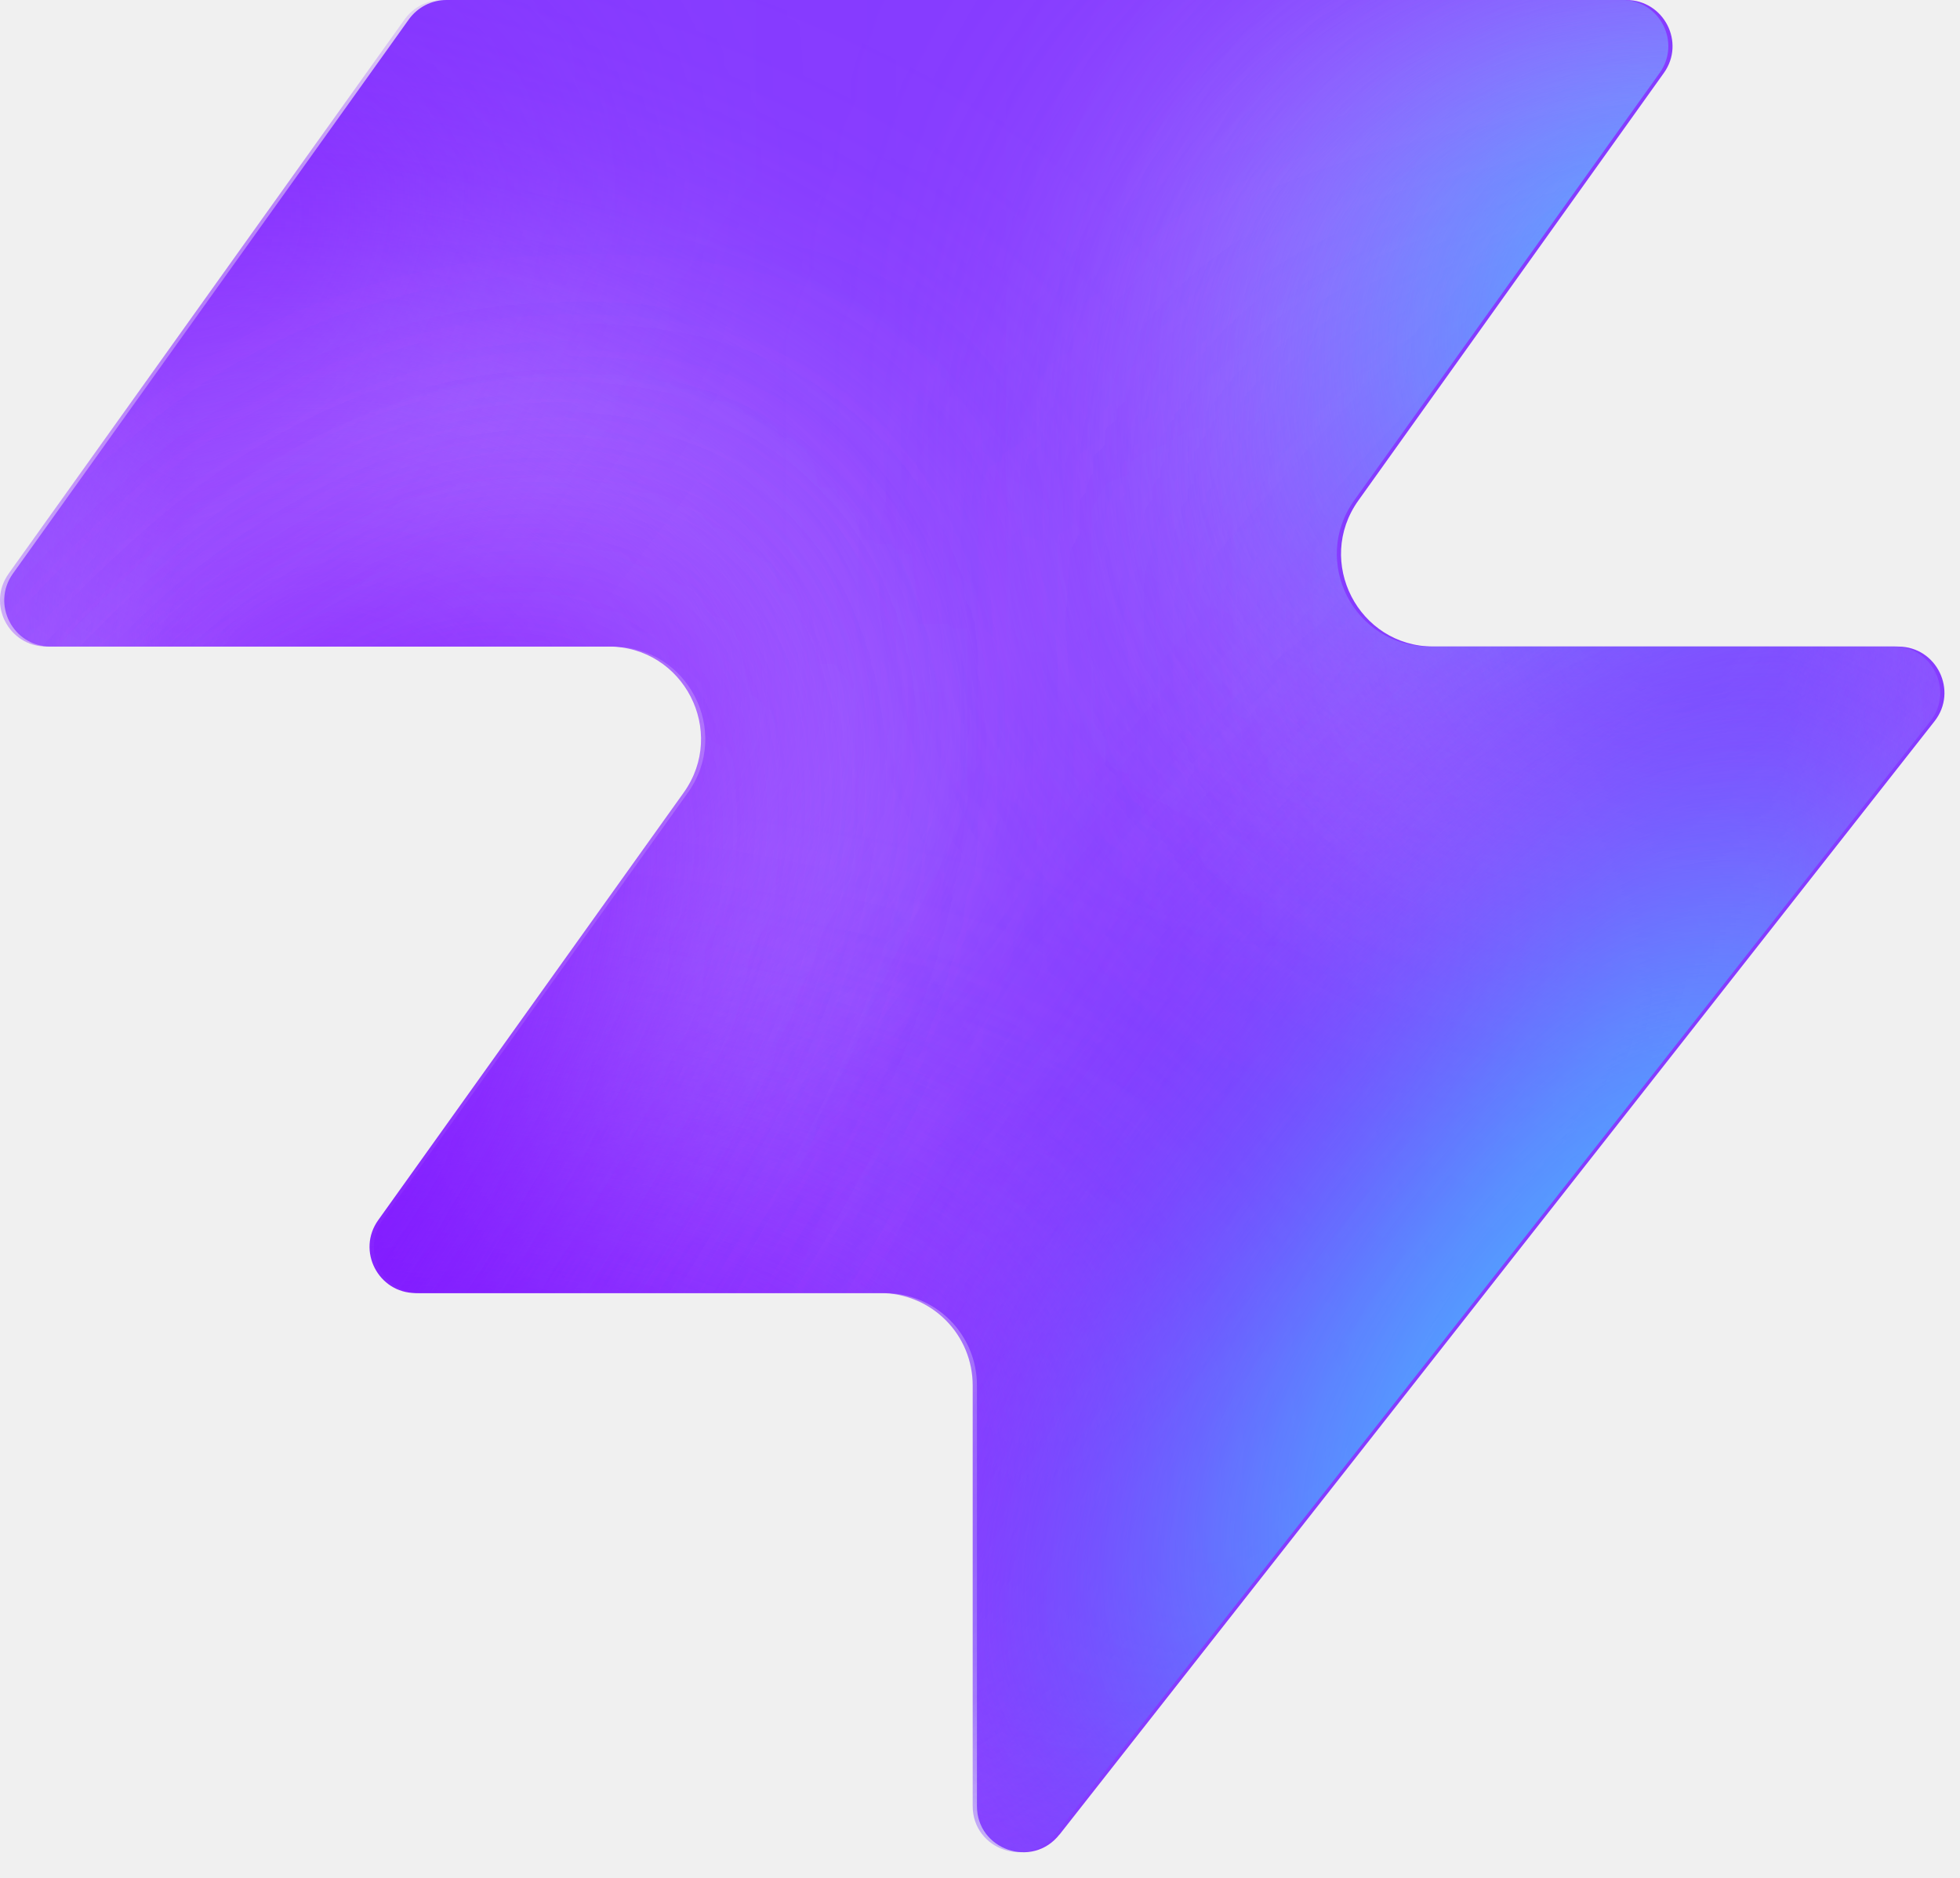
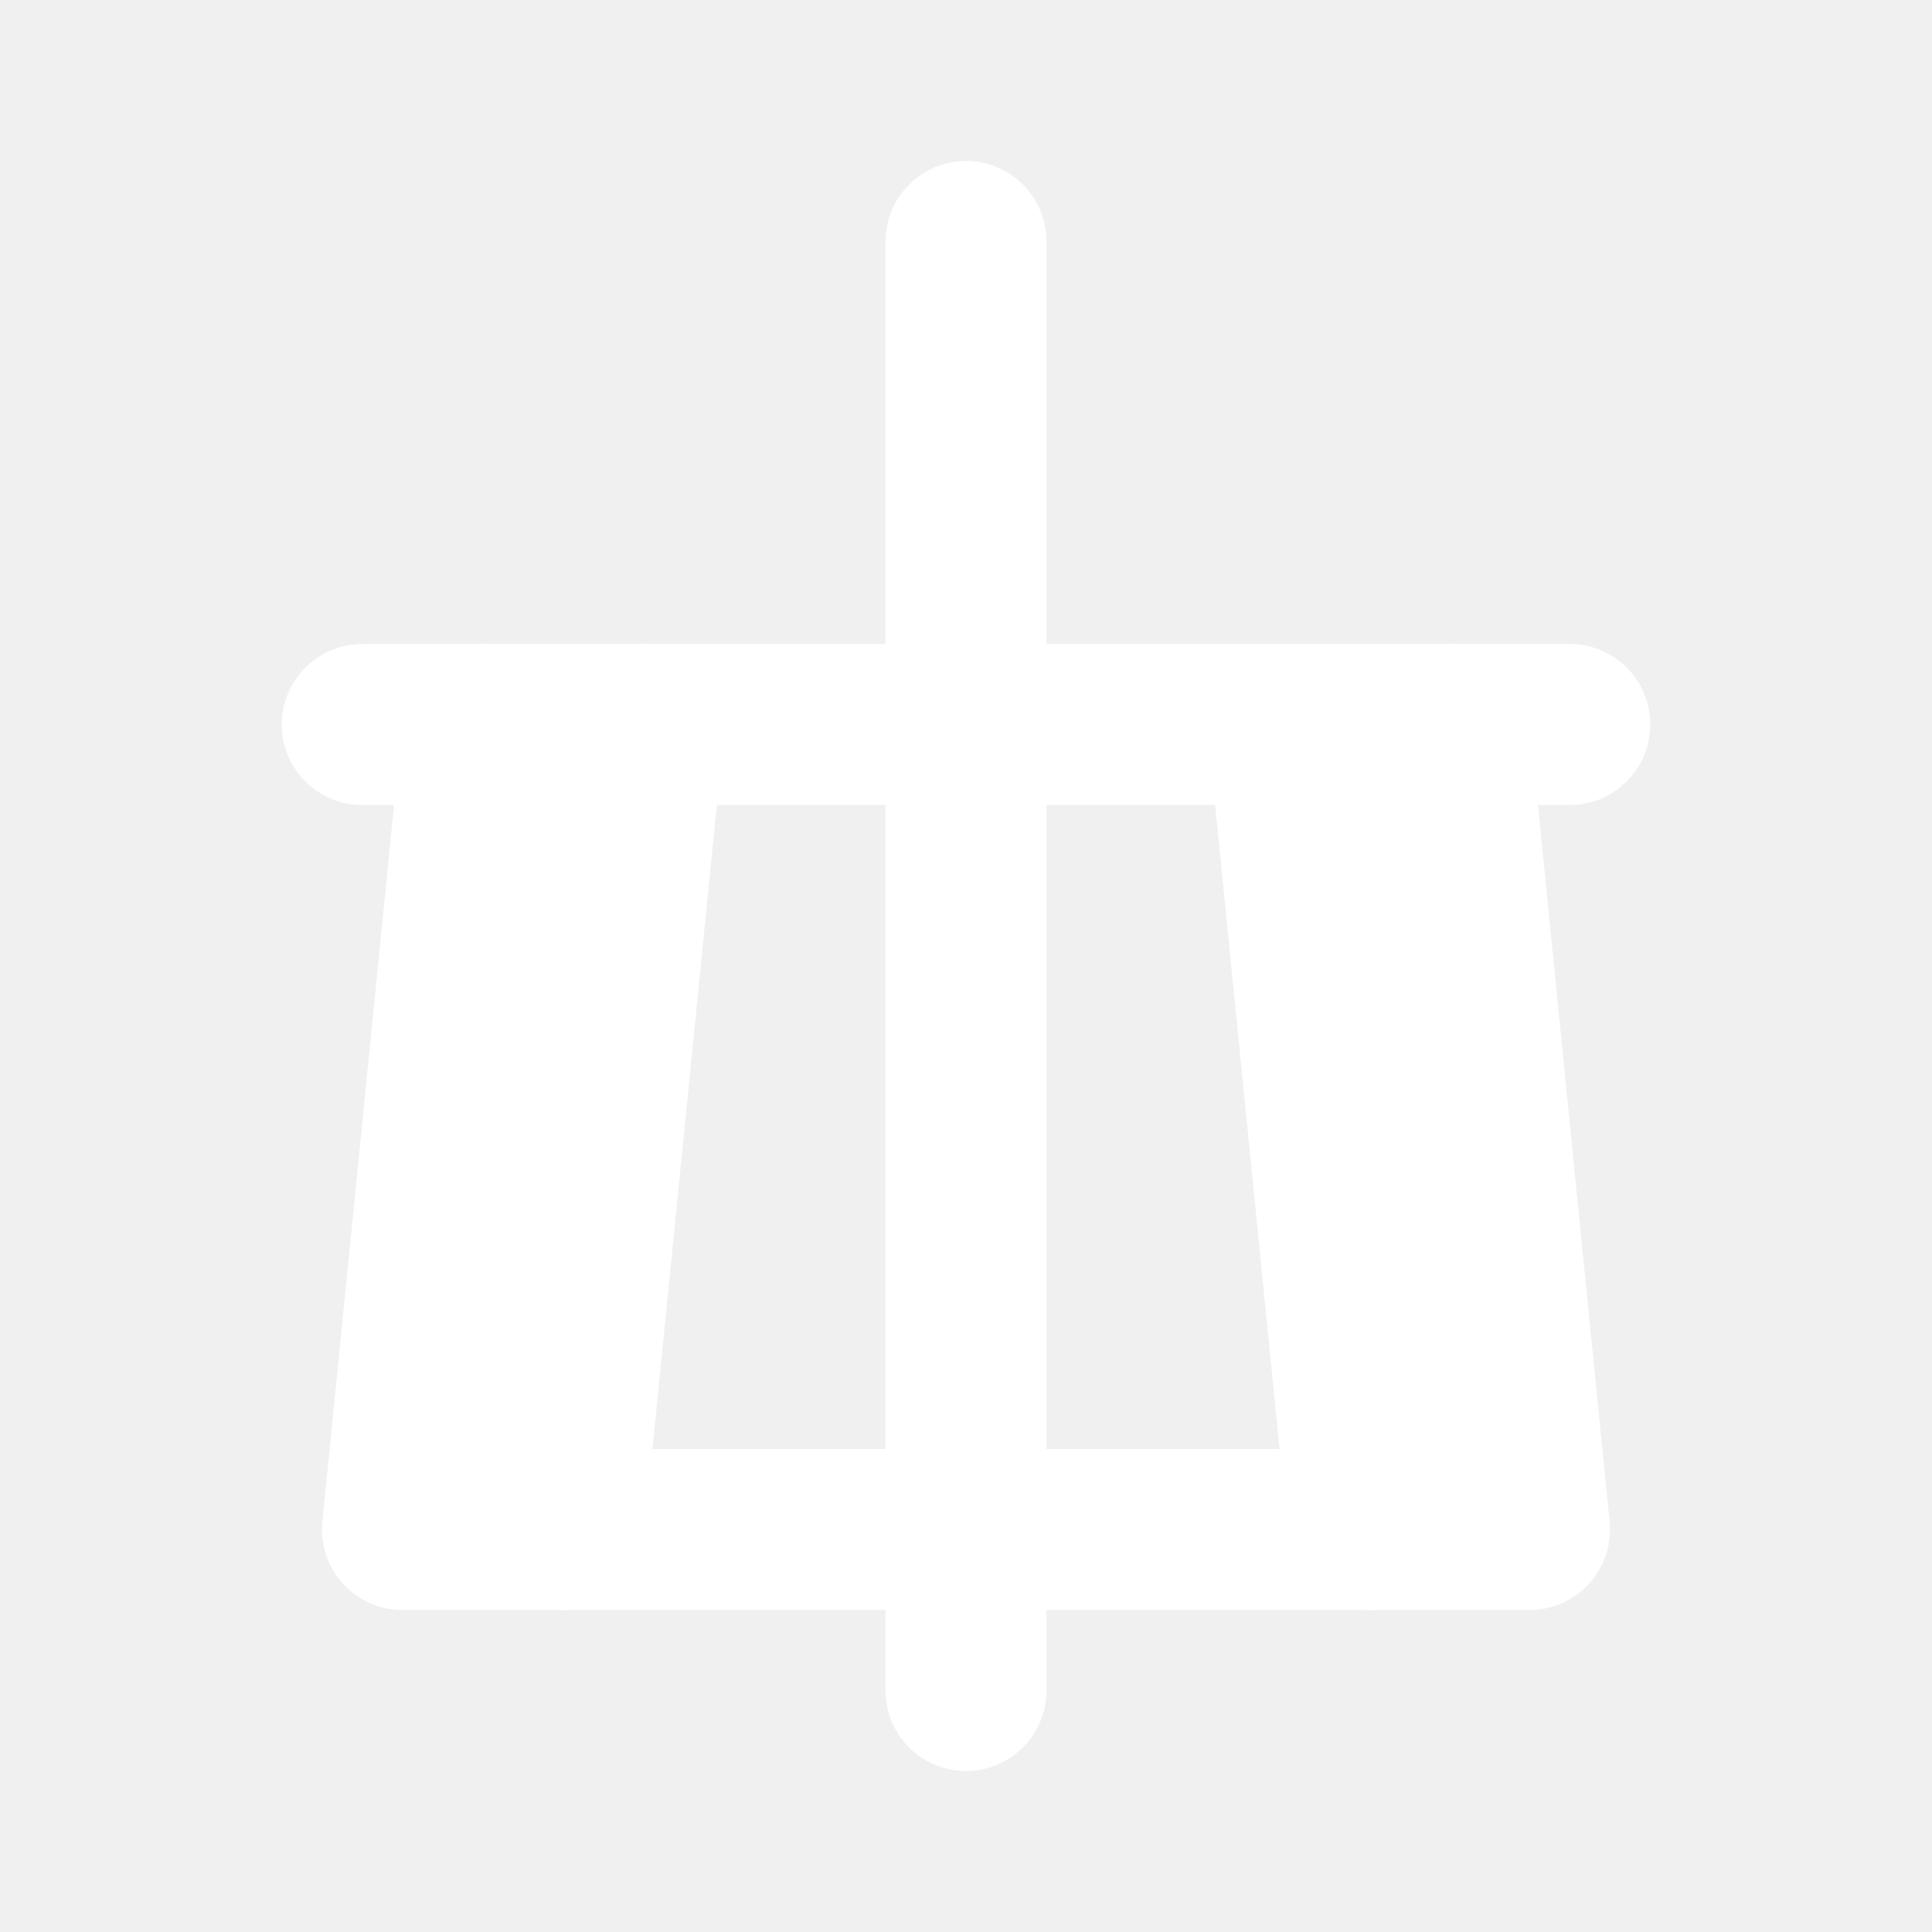
- <svg xmlns="http://www.w3.org/2000/svg" width="48" height="46" fill="none" viewBox="0 0 48 46">
-   <path fill="#863bff" d="M25.946 44.938c-.664.845-2.021.375-2.021-.698V33.937a2.26 2.26 0 0 0-2.262-2.262H10.287c-.92 0-1.456-1.04-.92-1.788l7.48-10.471c1.07-1.497 0-3.578-1.842-3.578H1.237c-.92 0-1.456-1.04-.92-1.788L10.013.474c.214-.297.556-.474.92-.474h28.894c.92 0 1.456 1.04.92 1.788l-7.48 10.471c-1.07 1.498 0 3.579 1.842 3.579h11.377c.943 0 1.473 1.088.89 1.83L25.947 44.94z" style="fill:#863bff;fill:color(display-p3 .525 .23 1);fill-opacity:1" />
-   <mask id="a" width="48" height="46" x="0" y="0" maskUnits="userSpaceOnUse" style="mask-type:alpha">
-     <path fill="#000" d="M25.842 44.938c-.664.844-2.021.375-2.021-.698V33.937a2.26 2.26 0 0 0-2.262-2.262H10.183c-.92 0-1.456-1.04-.92-1.788l7.48-10.471c1.07-1.498 0-3.579-1.842-3.579H1.133c-.92 0-1.456-1.04-.92-1.787L9.91.473c.214-.297.556-.474.92-.474h28.894c.92 0 1.456 1.04.92 1.788l-7.48 10.471c-1.07 1.498 0 3.578 1.842 3.578h11.377c.943 0 1.473 1.088.89 1.832L25.843 44.94z" style="fill:#000;fill-opacity:1" />
-   </mask>
-   <g mask="url(#a)">
-     <g filter="url(#b)">
-       <ellipse cx="5.508" cy="14.704" fill="#ede6ff" rx="5.508" ry="14.704" style="fill:#ede6ff;fill:color(display-p3 .927 .903 1);fill-opacity:1" transform="matrix(.00324 1 1 -.00324 -4.47 31.516)" />
-     </g>
-     <g filter="url(#c)">
-       <ellipse cx="10.399" cy="29.851" fill="#ede6ff" rx="10.399" ry="29.851" style="fill:#ede6ff;fill:color(display-p3 .927 .903 1);fill-opacity:1" transform="matrix(.00324 1 1 -.00324 -39.328 7.883)" />
-     </g>
-     <g filter="url(#d)">
-       <ellipse cx="5.508" cy="30.487" fill="#7e14ff" rx="5.508" ry="30.487" style="fill:#7e14ff;fill:color(display-p3 .492 .077 1);fill-opacity:1" transform="rotate(89.814 -25.913 -14.639)scale(1 -1)" />
-     </g>
-     <g filter="url(#e)">
-       <ellipse cx="5.508" cy="30.599" fill="#7e14ff" rx="5.508" ry="30.599" style="fill:#7e14ff;fill:color(display-p3 .492 .077 1);fill-opacity:1" transform="rotate(89.814 -32.644 -3.334)scale(1 -1)" />
-     </g>
-     <g filter="url(#f)">
-       <ellipse cx="5.508" cy="30.599" fill="#7e14ff" rx="5.508" ry="30.599" style="fill:#7e14ff;fill:color(display-p3 .492 .077 1);fill-opacity:1" transform="matrix(.00324 1 1 -.00324 -34.34 30.47)" />
-     </g>
-     <g filter="url(#g)">
-       <ellipse cx="14.072" cy="22.078" fill="#ede6ff" rx="14.072" ry="22.078" style="fill:#ede6ff;fill:color(display-p3 .927 .903 1);fill-opacity:1" transform="rotate(93.35 24.506 48.493)scale(-1 1)" />
-     </g>
-     <g filter="url(#h)">
-       <ellipse cx="3.47" cy="21.501" fill="#7e14ff" rx="3.47" ry="21.501" style="fill:#7e14ff;fill:color(display-p3 .492 .077 1);fill-opacity:1" transform="rotate(89.009 28.708 47.59)scale(-1 1)" />
-     </g>
-     <g filter="url(#i)">
-       <ellipse cx="3.47" cy="21.501" fill="#7e14ff" rx="3.47" ry="21.501" style="fill:#7e14ff;fill:color(display-p3 .492 .077 1);fill-opacity:1" transform="rotate(89.009 28.708 47.59)scale(-1 1)" />
-     </g>
-     <g filter="url(#j)">
-       <ellipse cx=".387" cy="8.972" fill="#7e14ff" rx="4.407" ry="29.108" style="fill:#7e14ff;fill:color(display-p3 .492 .077 1);fill-opacity:1" transform="rotate(39.51 .387 8.972)" />
-     </g>
-     <g filter="url(#k)">
-       <ellipse cx="47.523" cy="-6.092" fill="#7e14ff" rx="4.407" ry="29.108" style="fill:#7e14ff;fill:color(display-p3 .492 .077 1);fill-opacity:1" transform="rotate(37.892 47.523 -6.092)" />
-     </g>
-     <g filter="url(#l)">
-       <ellipse cx="41.412" cy="6.333" fill="#47bfff" rx="5.971" ry="9.665" style="fill:#47bfff;fill:color(display-p3 .28 .748 1);fill-opacity:1" transform="rotate(37.892 41.412 6.333)" />
-     </g>
-     <g filter="url(#m)">
-       <ellipse cx="-1.879" cy="38.332" fill="#7e14ff" rx="4.407" ry="29.108" style="fill:#7e14ff;fill:color(display-p3 .492 .077 1);fill-opacity:1" transform="rotate(37.892 -1.88 38.332)" />
-     </g>
-     <g filter="url(#n)">
-       <ellipse cx="-1.879" cy="38.332" fill="#7e14ff" rx="4.407" ry="29.108" style="fill:#7e14ff;fill:color(display-p3 .492 .077 1);fill-opacity:1" transform="rotate(37.892 -1.88 38.332)" />
-     </g>
-     <g filter="url(#o)">
-       <ellipse cx="35.651" cy="29.907" fill="#7e14ff" rx="4.407" ry="29.108" style="fill:#7e14ff;fill:color(display-p3 .492 .077 1);fill-opacity:1" transform="rotate(37.892 35.651 29.907)" />
-     </g>
-     <g filter="url(#p)">
-       <ellipse cx="38.418" cy="32.4" fill="#47bfff" rx="5.971" ry="15.297" style="fill:#47bfff;fill:color(display-p3 .28 .748 1);fill-opacity:1" transform="rotate(37.892 38.418 32.4)" />
-     </g>
-   </g>
-   <defs>
-     <filter id="b" width="60.045" height="41.654" x="-19.77" y="16.149" color-interpolation-filters="sRGB" filterUnits="userSpaceOnUse">
-       <feFlood flood-opacity="0" result="BackgroundImageFix" />
-       <feBlend in="SourceGraphic" in2="BackgroundImageFix" result="shape" />
-       <feGaussianBlur result="effect1_foregroundBlur_2002_17158" stdDeviation="7.659" />
-     </filter>
-     <filter id="c" width="90.34" height="51.437" x="-54.613" y="-7.533" color-interpolation-filters="sRGB" filterUnits="userSpaceOnUse">
-       <feFlood flood-opacity="0" result="BackgroundImageFix" />
-       <feBlend in="SourceGraphic" in2="BackgroundImageFix" result="shape" />
-       <feGaussianBlur result="effect1_foregroundBlur_2002_17158" stdDeviation="7.659" />
-     </filter>
-     <filter id="d" width="79.355" height="29.4" x="-49.64" y="2.03" color-interpolation-filters="sRGB" filterUnits="userSpaceOnUse">
-       <feFlood flood-opacity="0" result="BackgroundImageFix" />
-       <feBlend in="SourceGraphic" in2="BackgroundImageFix" result="shape" />
-       <feGaussianBlur result="effect1_foregroundBlur_2002_17158" stdDeviation="4.596" />
-     </filter>
-     <filter id="e" width="79.579" height="29.4" x="-45.045" y="20.029" color-interpolation-filters="sRGB" filterUnits="userSpaceOnUse">
-       <feFlood flood-opacity="0" result="BackgroundImageFix" />
-       <feBlend in="SourceGraphic" in2="BackgroundImageFix" result="shape" />
-       <feGaussianBlur result="effect1_foregroundBlur_2002_17158" stdDeviation="4.596" />
-     </filter>
-     <filter id="f" width="79.579" height="29.4" x="-43.513" y="21.178" color-interpolation-filters="sRGB" filterUnits="userSpaceOnUse">
-       <feFlood flood-opacity="0" result="BackgroundImageFix" />
-       <feBlend in="SourceGraphic" in2="BackgroundImageFix" result="shape" />
-       <feGaussianBlur result="effect1_foregroundBlur_2002_17158" stdDeviation="4.596" />
-     </filter>
-     <filter id="g" width="74.749" height="58.852" x="15.756" y="-17.901" color-interpolation-filters="sRGB" filterUnits="userSpaceOnUse">
-       <feFlood flood-opacity="0" result="BackgroundImageFix" />
-       <feBlend in="SourceGraphic" in2="BackgroundImageFix" result="shape" />
-       <feGaussianBlur result="effect1_foregroundBlur_2002_17158" stdDeviation="7.659" />
-     </filter>
-     <filter id="h" width="61.377" height="25.362" x="23.548" y="2.284" color-interpolation-filters="sRGB" filterUnits="userSpaceOnUse">
-       <feFlood flood-opacity="0" result="BackgroundImageFix" />
-       <feBlend in="SourceGraphic" in2="BackgroundImageFix" result="shape" />
-       <feGaussianBlur result="effect1_foregroundBlur_2002_17158" stdDeviation="4.596" />
-     </filter>
-     <filter id="i" width="61.377" height="25.362" x="23.548" y="2.284" color-interpolation-filters="sRGB" filterUnits="userSpaceOnUse">
-       <feFlood flood-opacity="0" result="BackgroundImageFix" />
-       <feBlend in="SourceGraphic" in2="BackgroundImageFix" result="shape" />
-       <feGaussianBlur result="effect1_foregroundBlur_2002_17158" stdDeviation="4.596" />
-     </filter>
-     <filter id="j" width="56.045" height="63.649" x="-27.636" y="-22.853" color-interpolation-filters="sRGB" filterUnits="userSpaceOnUse">
-       <feFlood flood-opacity="0" result="BackgroundImageFix" />
-       <feBlend in="SourceGraphic" in2="BackgroundImageFix" result="shape" />
-       <feGaussianBlur result="effect1_foregroundBlur_2002_17158" stdDeviation="4.596" />
-     </filter>
-     <filter id="k" width="54.814" height="64.646" x="20.116" y="-38.415" color-interpolation-filters="sRGB" filterUnits="userSpaceOnUse">
-       <feFlood flood-opacity="0" result="BackgroundImageFix" />
-       <feBlend in="SourceGraphic" in2="BackgroundImageFix" result="shape" />
-       <feGaussianBlur result="effect1_foregroundBlur_2002_17158" stdDeviation="4.596" />
-     </filter>
-     <filter id="l" width="33.541" height="35.313" x="24.641" y="-11.323" color-interpolation-filters="sRGB" filterUnits="userSpaceOnUse">
-       <feFlood flood-opacity="0" result="BackgroundImageFix" />
-       <feBlend in="SourceGraphic" in2="BackgroundImageFix" result="shape" />
-       <feGaussianBlur result="effect1_foregroundBlur_2002_17158" stdDeviation="4.596" />
-     </filter>
-     <filter id="m" width="54.814" height="64.646" x="-29.286" y="6.009" color-interpolation-filters="sRGB" filterUnits="userSpaceOnUse">
-       <feFlood flood-opacity="0" result="BackgroundImageFix" />
-       <feBlend in="SourceGraphic" in2="BackgroundImageFix" result="shape" />
-       <feGaussianBlur result="effect1_foregroundBlur_2002_17158" stdDeviation="4.596" />
-     </filter>
-     <filter id="n" width="54.814" height="64.646" x="-29.286" y="6.009" color-interpolation-filters="sRGB" filterUnits="userSpaceOnUse">
-       <feFlood flood-opacity="0" result="BackgroundImageFix" />
-       <feBlend in="SourceGraphic" in2="BackgroundImageFix" result="shape" />
-       <feGaussianBlur result="effect1_foregroundBlur_2002_17158" stdDeviation="4.596" />
-     </filter>
-     <filter id="o" width="54.814" height="64.646" x="8.244" y="-2.416" color-interpolation-filters="sRGB" filterUnits="userSpaceOnUse">
-       <feFlood flood-opacity="0" result="BackgroundImageFix" />
-       <feBlend in="SourceGraphic" in2="BackgroundImageFix" result="shape" />
-       <feGaussianBlur result="effect1_foregroundBlur_2002_17158" stdDeviation="4.596" />
-     </filter>
-     <filter id="p" width="39.409" height="43.623" x="18.713" y="10.588" color-interpolation-filters="sRGB" filterUnits="userSpaceOnUse">
-       <feFlood flood-opacity="0" result="BackgroundImageFix" />
-       <feBlend in="SourceGraphic" in2="BackgroundImageFix" result="shape" />
-       <feGaussianBlur result="effect1_foregroundBlur_2002_17158" stdDeviation="4.596" />
-     </filter>
-   </defs>
+ <svg xmlns="http://www.w3.org/2000/svg" width="32" height="32" viewBox="0 0 24 24" fill="none" stroke="white" stroke-width="2" stroke-linecap="round" stroke-linejoin="round">
+   <path d="M12 3v18" />
+   <path d="M4.5 9h15" />
+   <path d="M7 19h10" />
+   <path d="M6 9l-1 10h2l1-10" />
+   <path d="M18 9l1 10h-2l-1-10" />
</svg>
